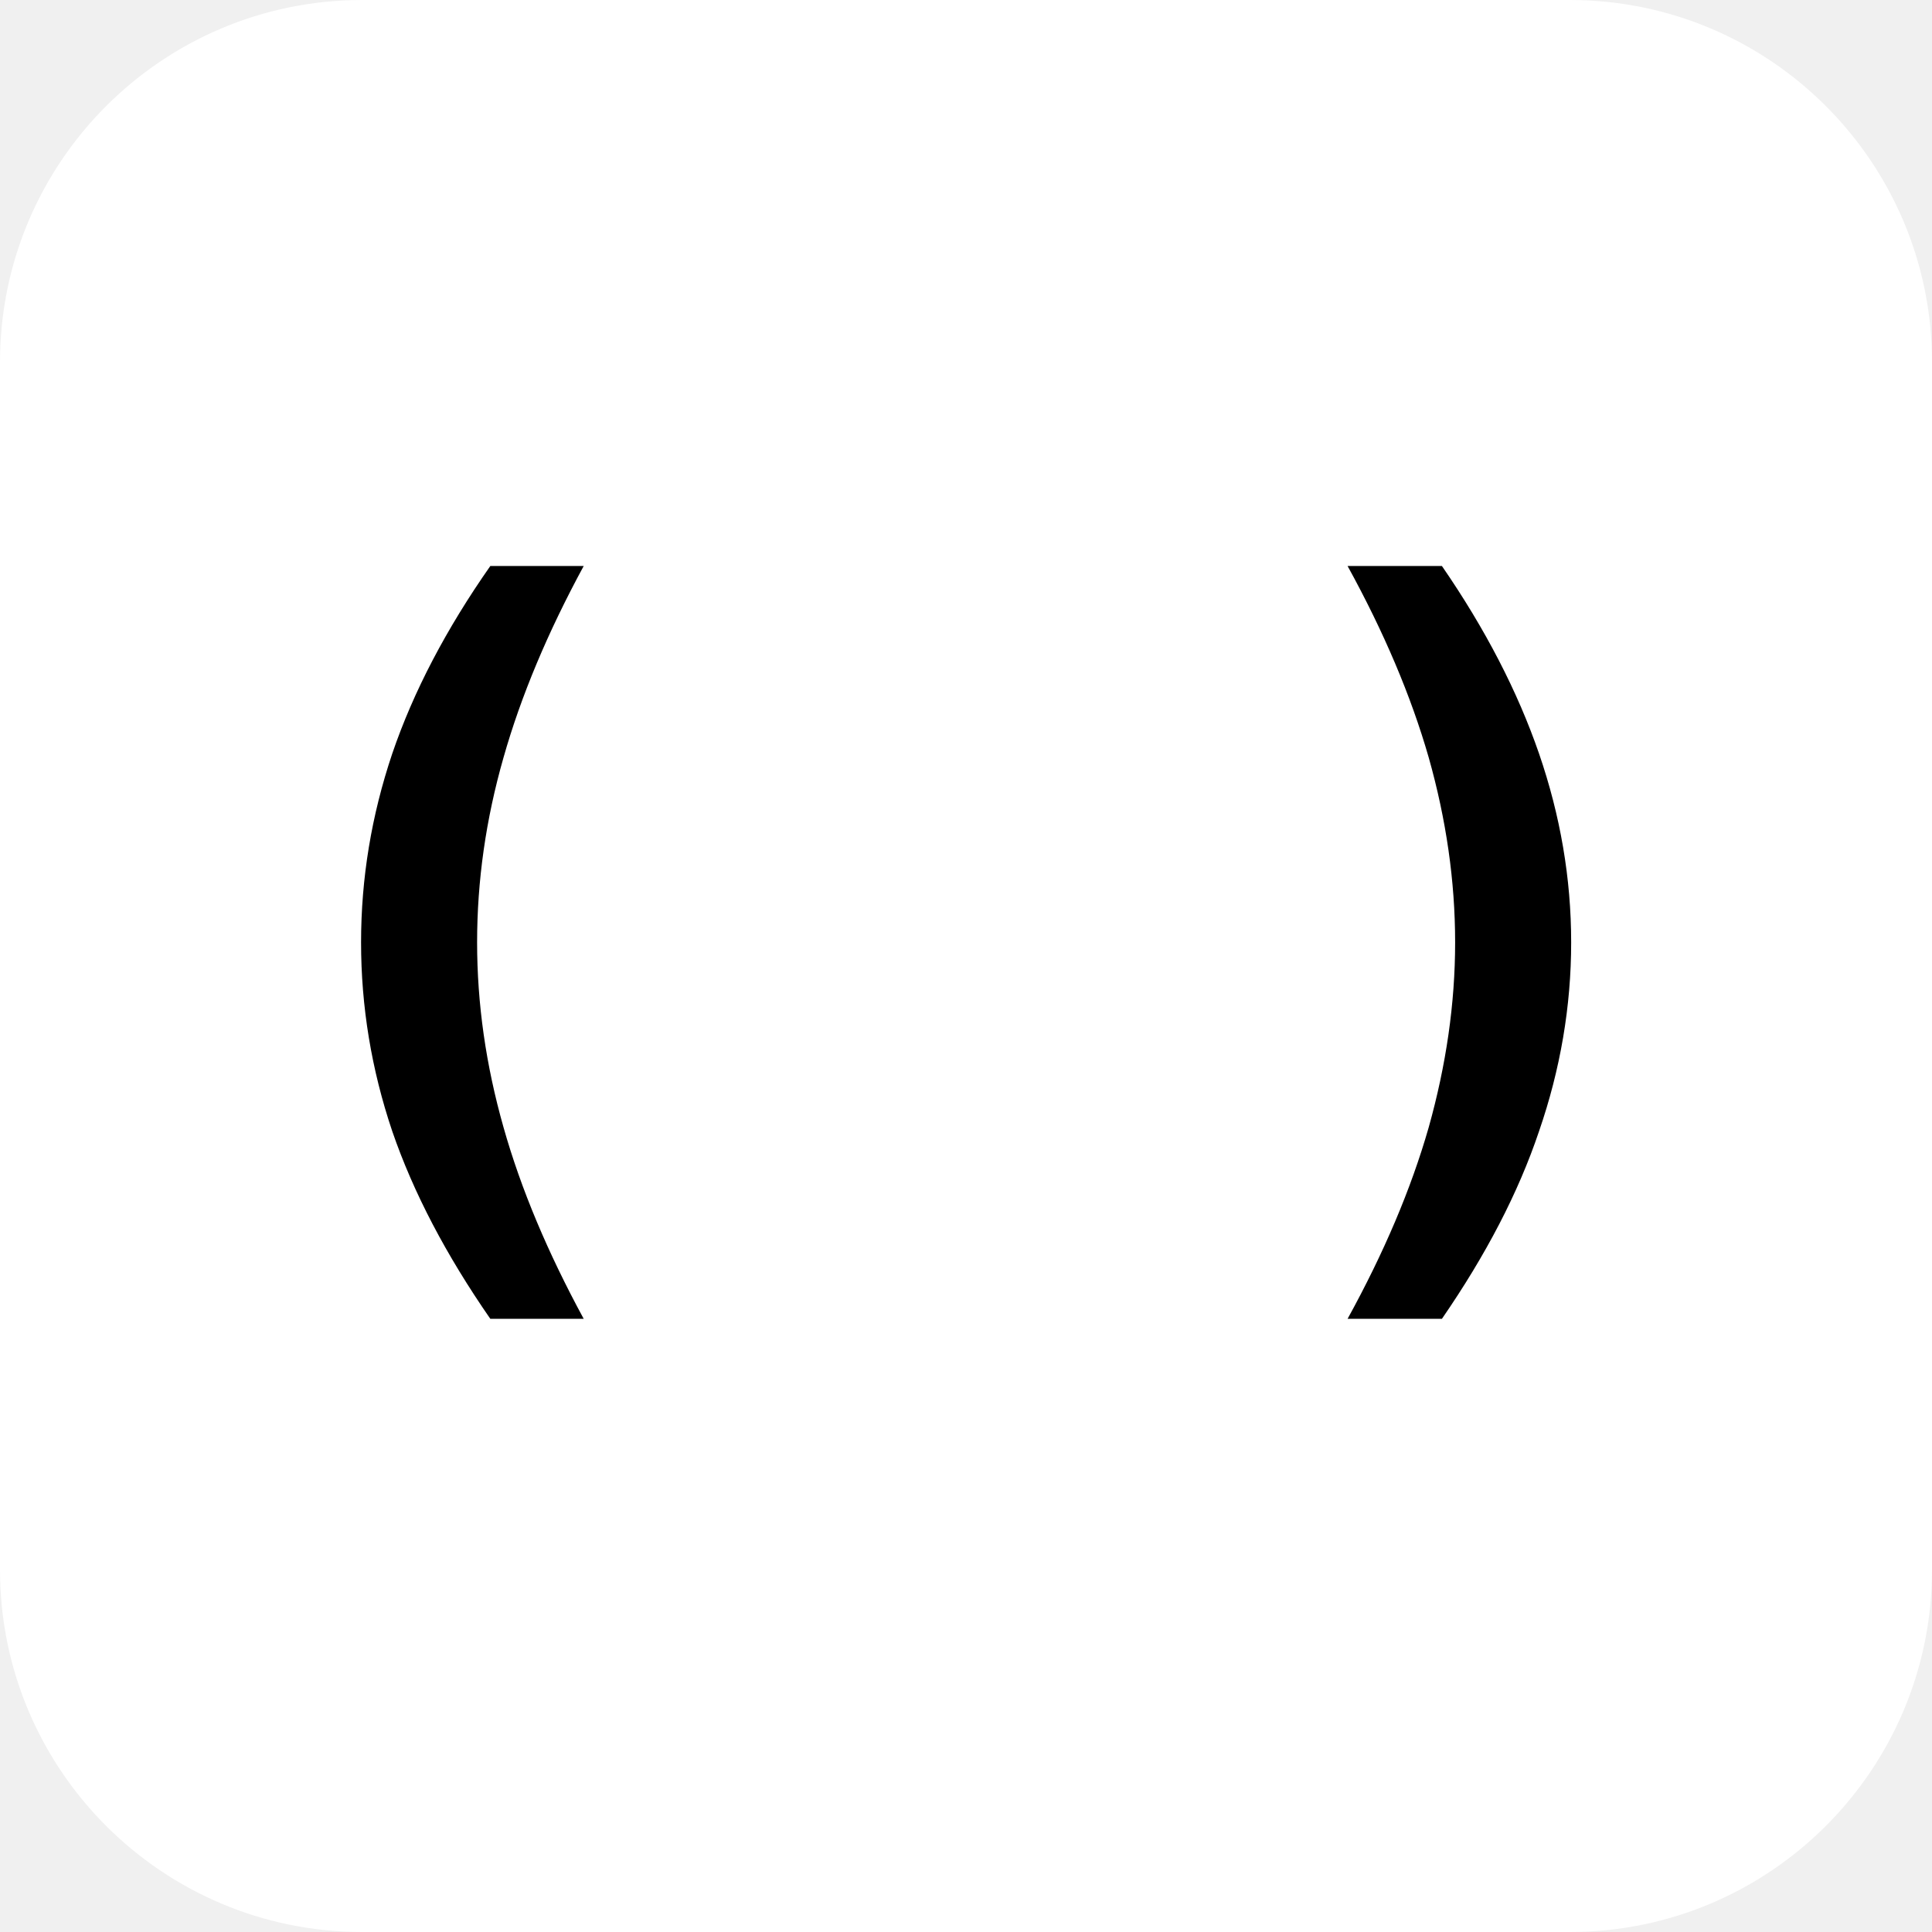
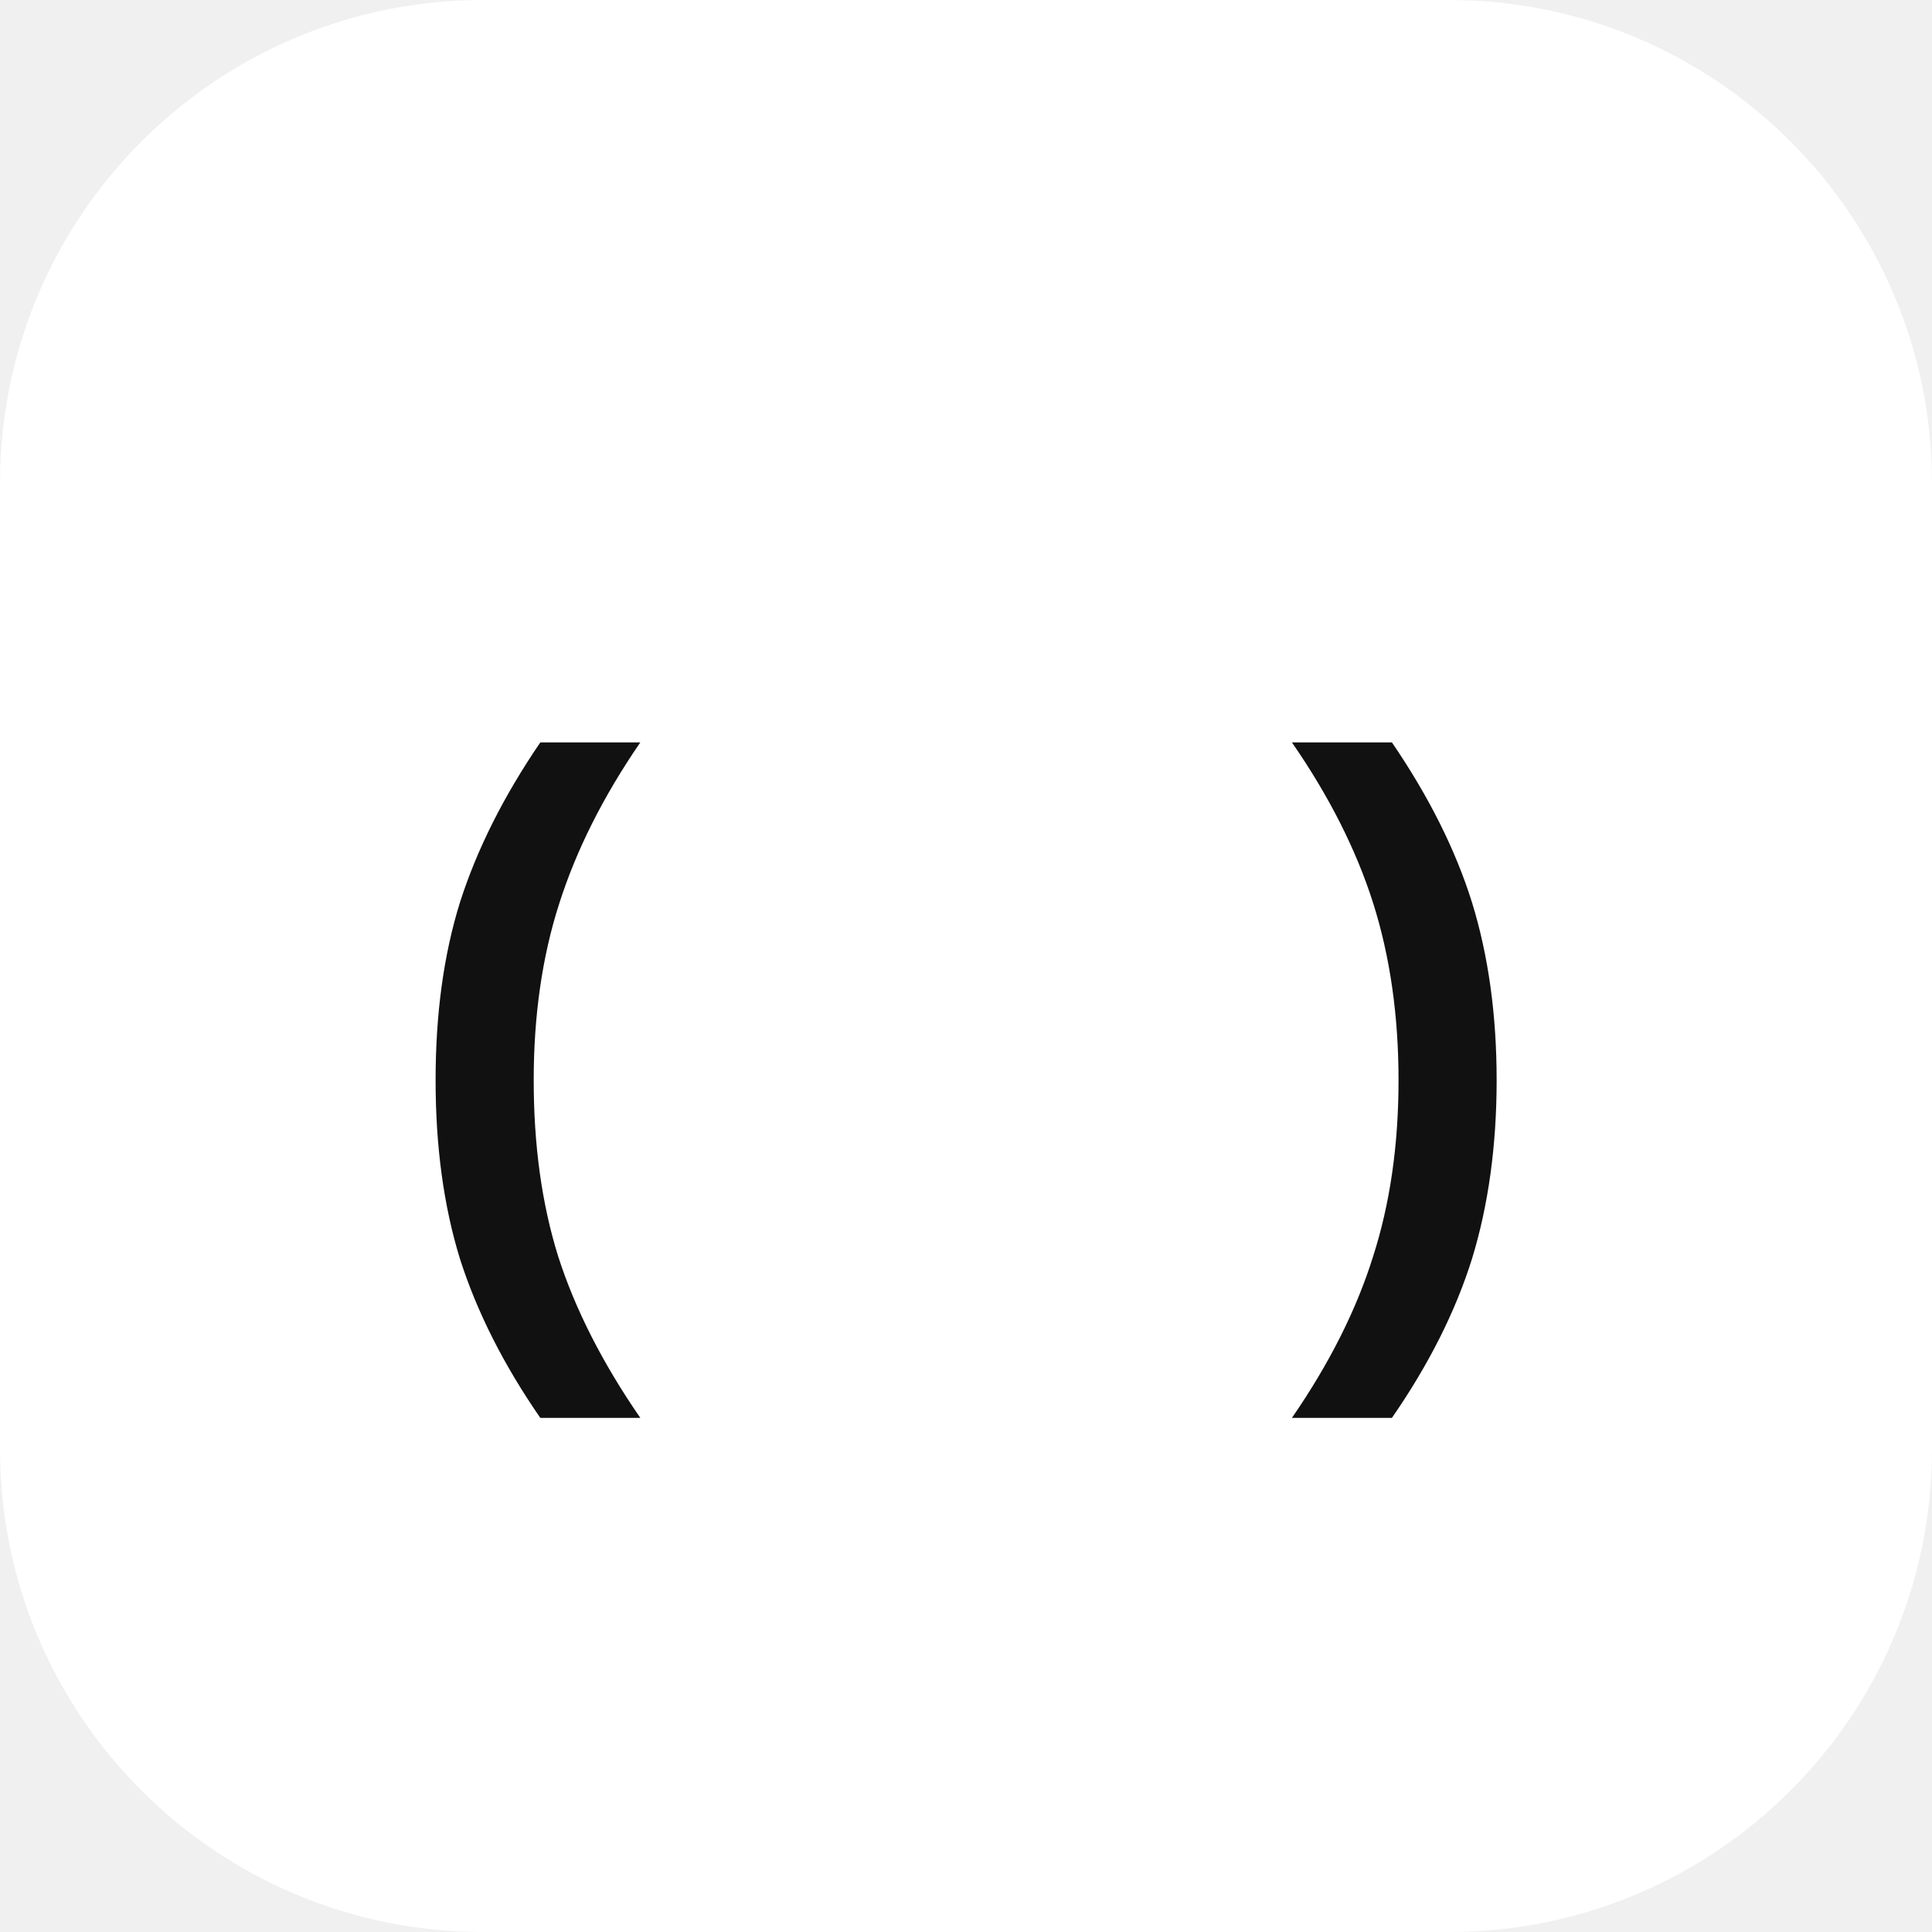
<svg xmlns="http://www.w3.org/2000/svg" width="32" height="32" viewBox="0 0 32 32" fill="none">
-   <rect width="32" height="32" rx="6" fill="white" />
-   <text x="16" y="20" text-anchor="middle" font-family="monospace" font-size="14" font-weight="600" fill="black">( )</text>
+   <rect width="32" height="32" rx="8" fill="white" />
+   <text x="16" y="21" text-anchor="middle" font-family="ui-monospace, SFMono-Regular, 'SF Mono', Consolas, 'Liberation Mono', Menlo, monospace" font-size="12" font-weight="700" fill="#111111">( )</text>
</svg>
